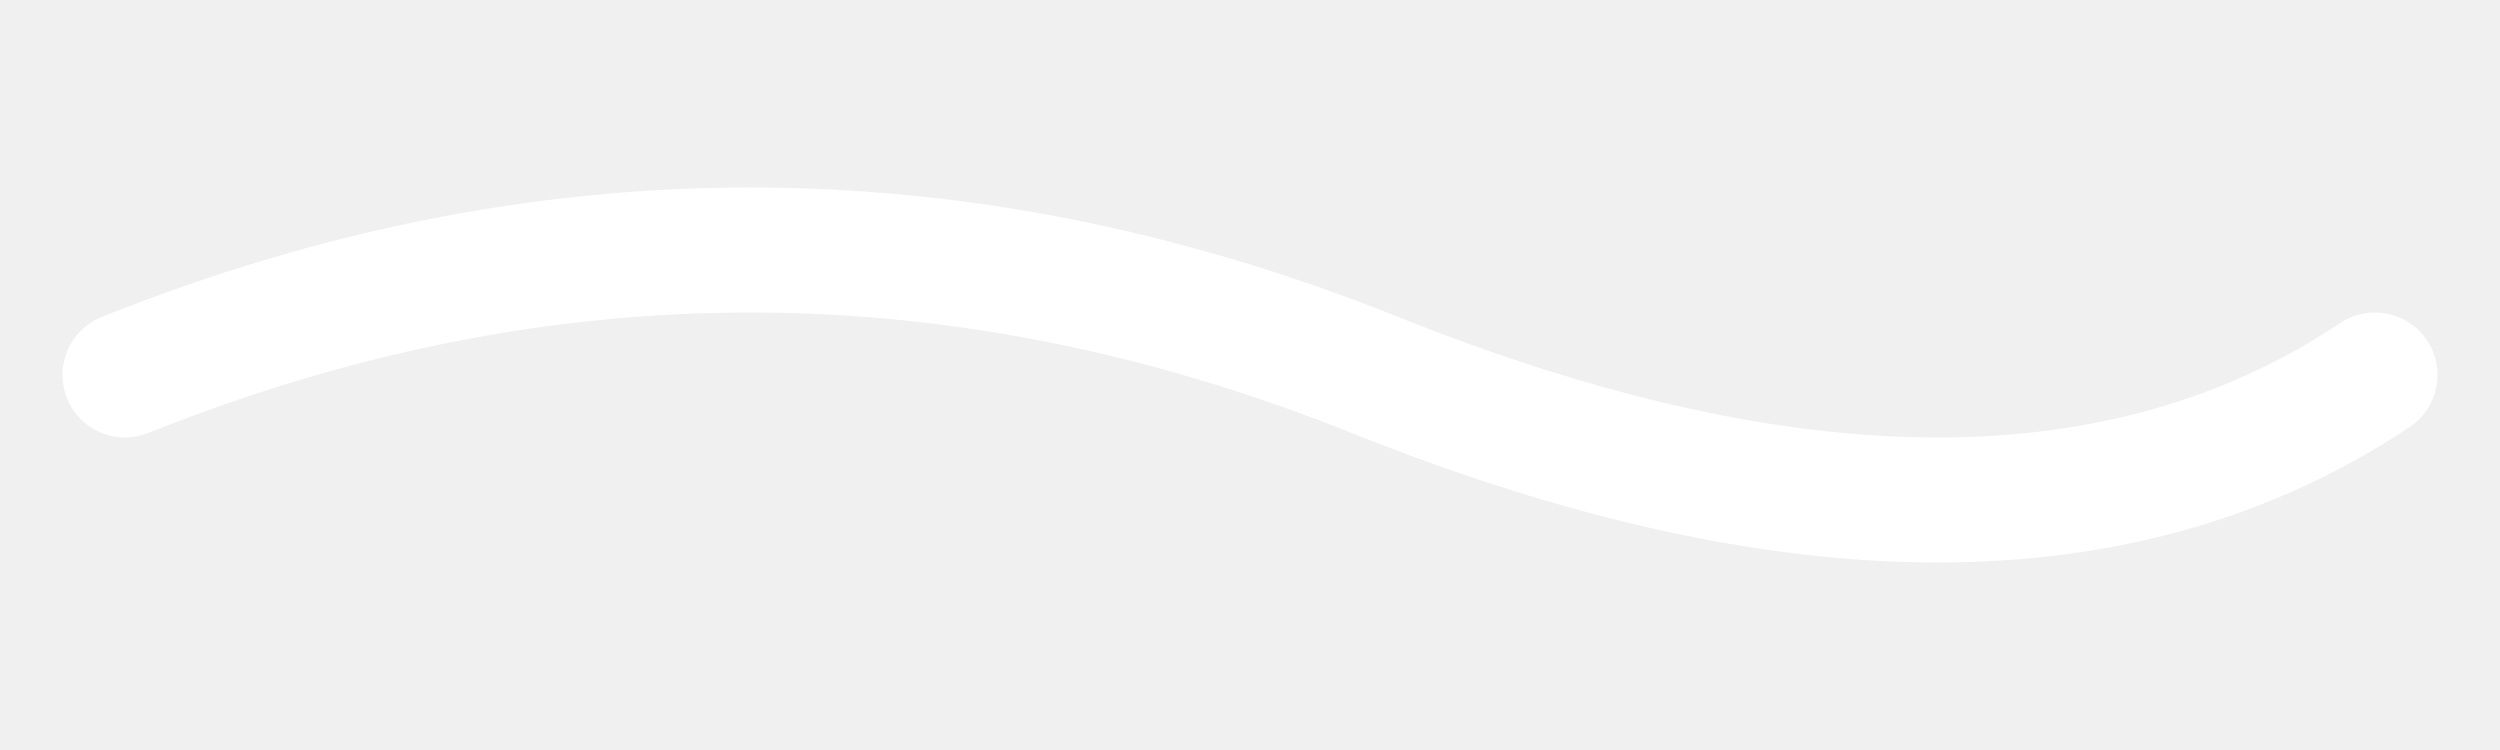
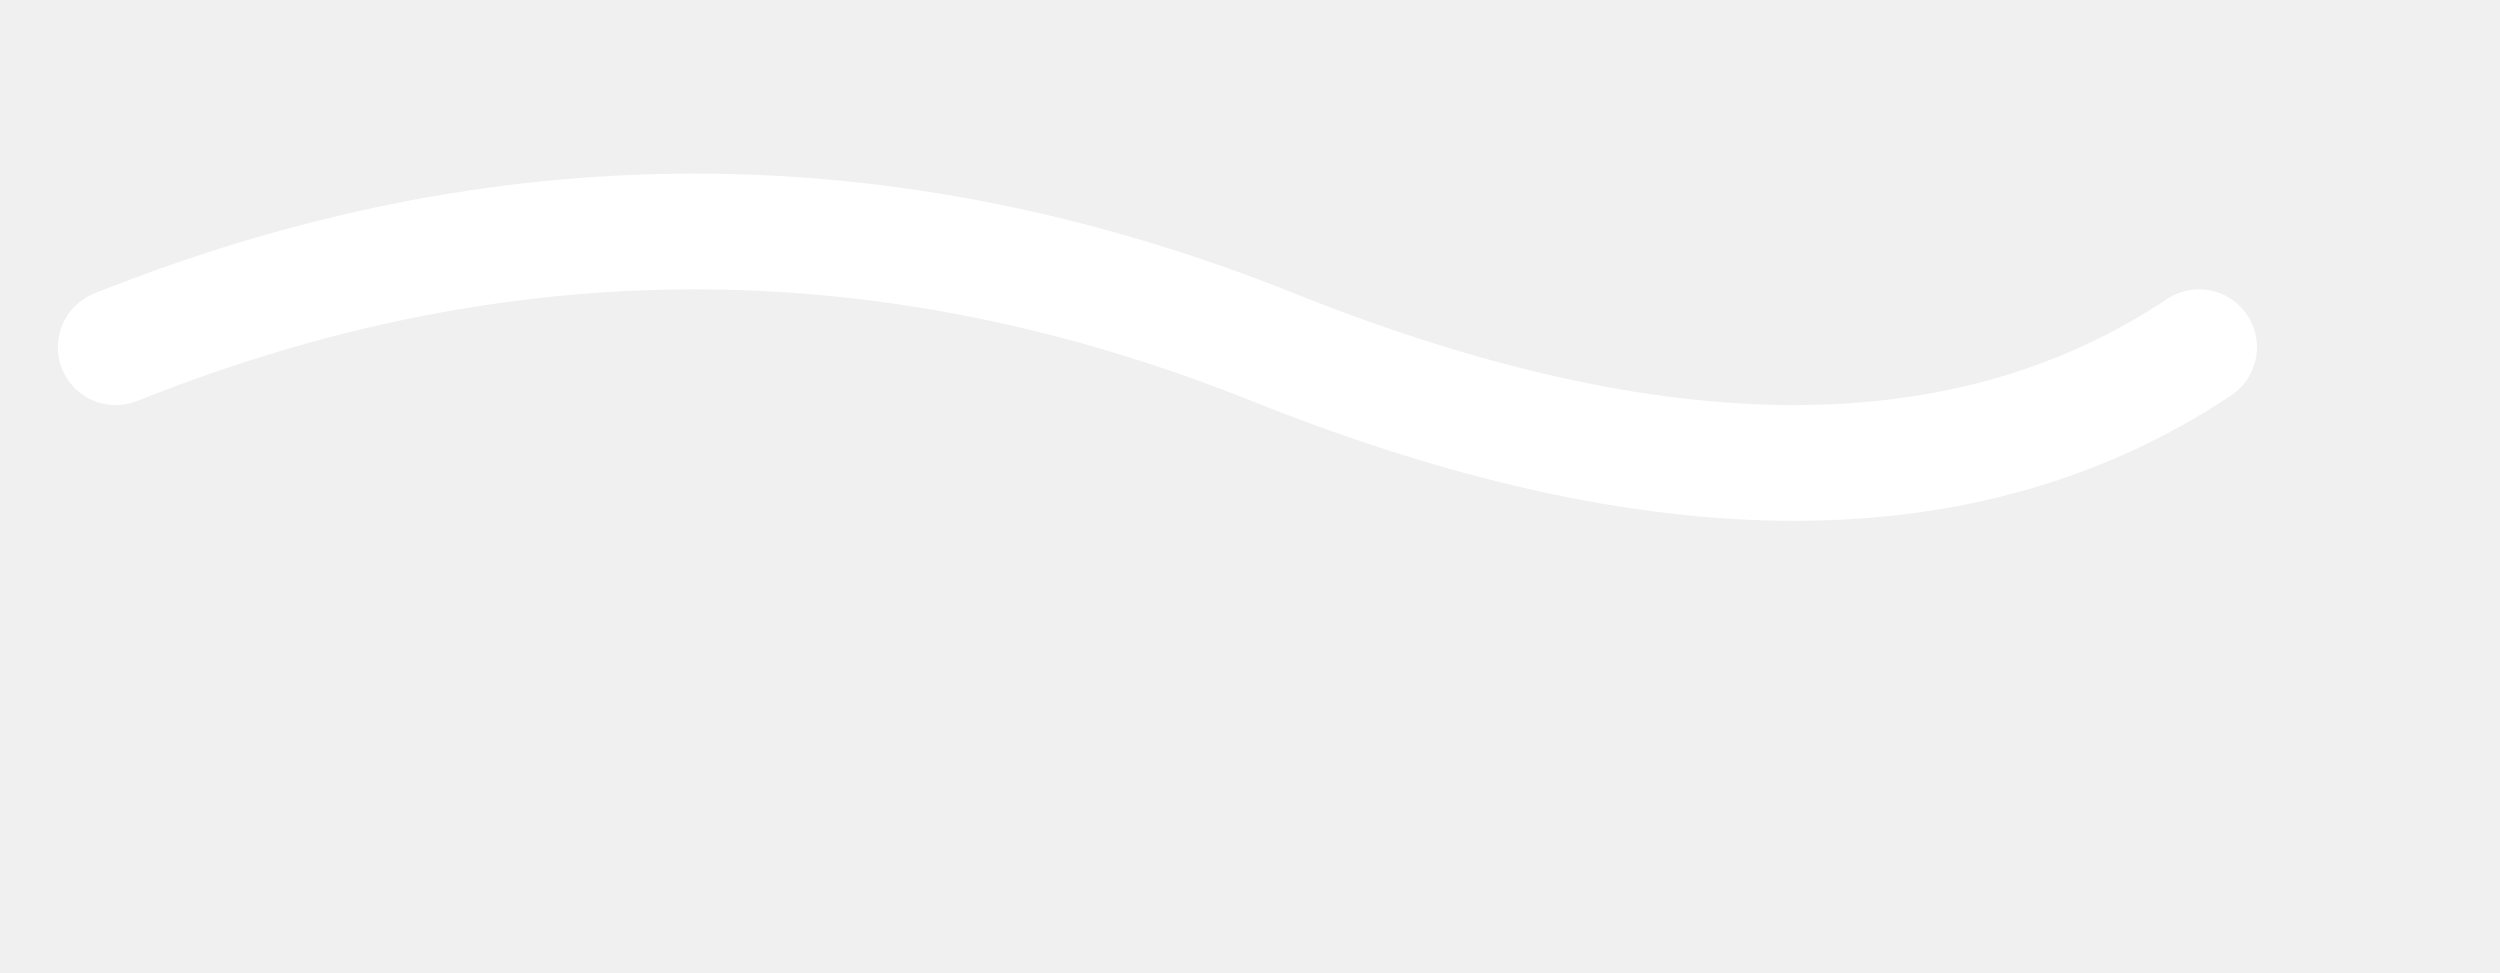
- <svg xmlns="http://www.w3.org/2000/svg" width="100" height="30">
+ <svg xmlns="http://www.w3.org/2000/svg" width="108" height="42" viewBox="0 0 108 42">
  <path d="M5 15 Q 30 5, 55 15 T 95 15" fill="none" stroke="white" stroke-width="5" stroke-linecap="round" stroke-linejoin="round" />
</svg>
